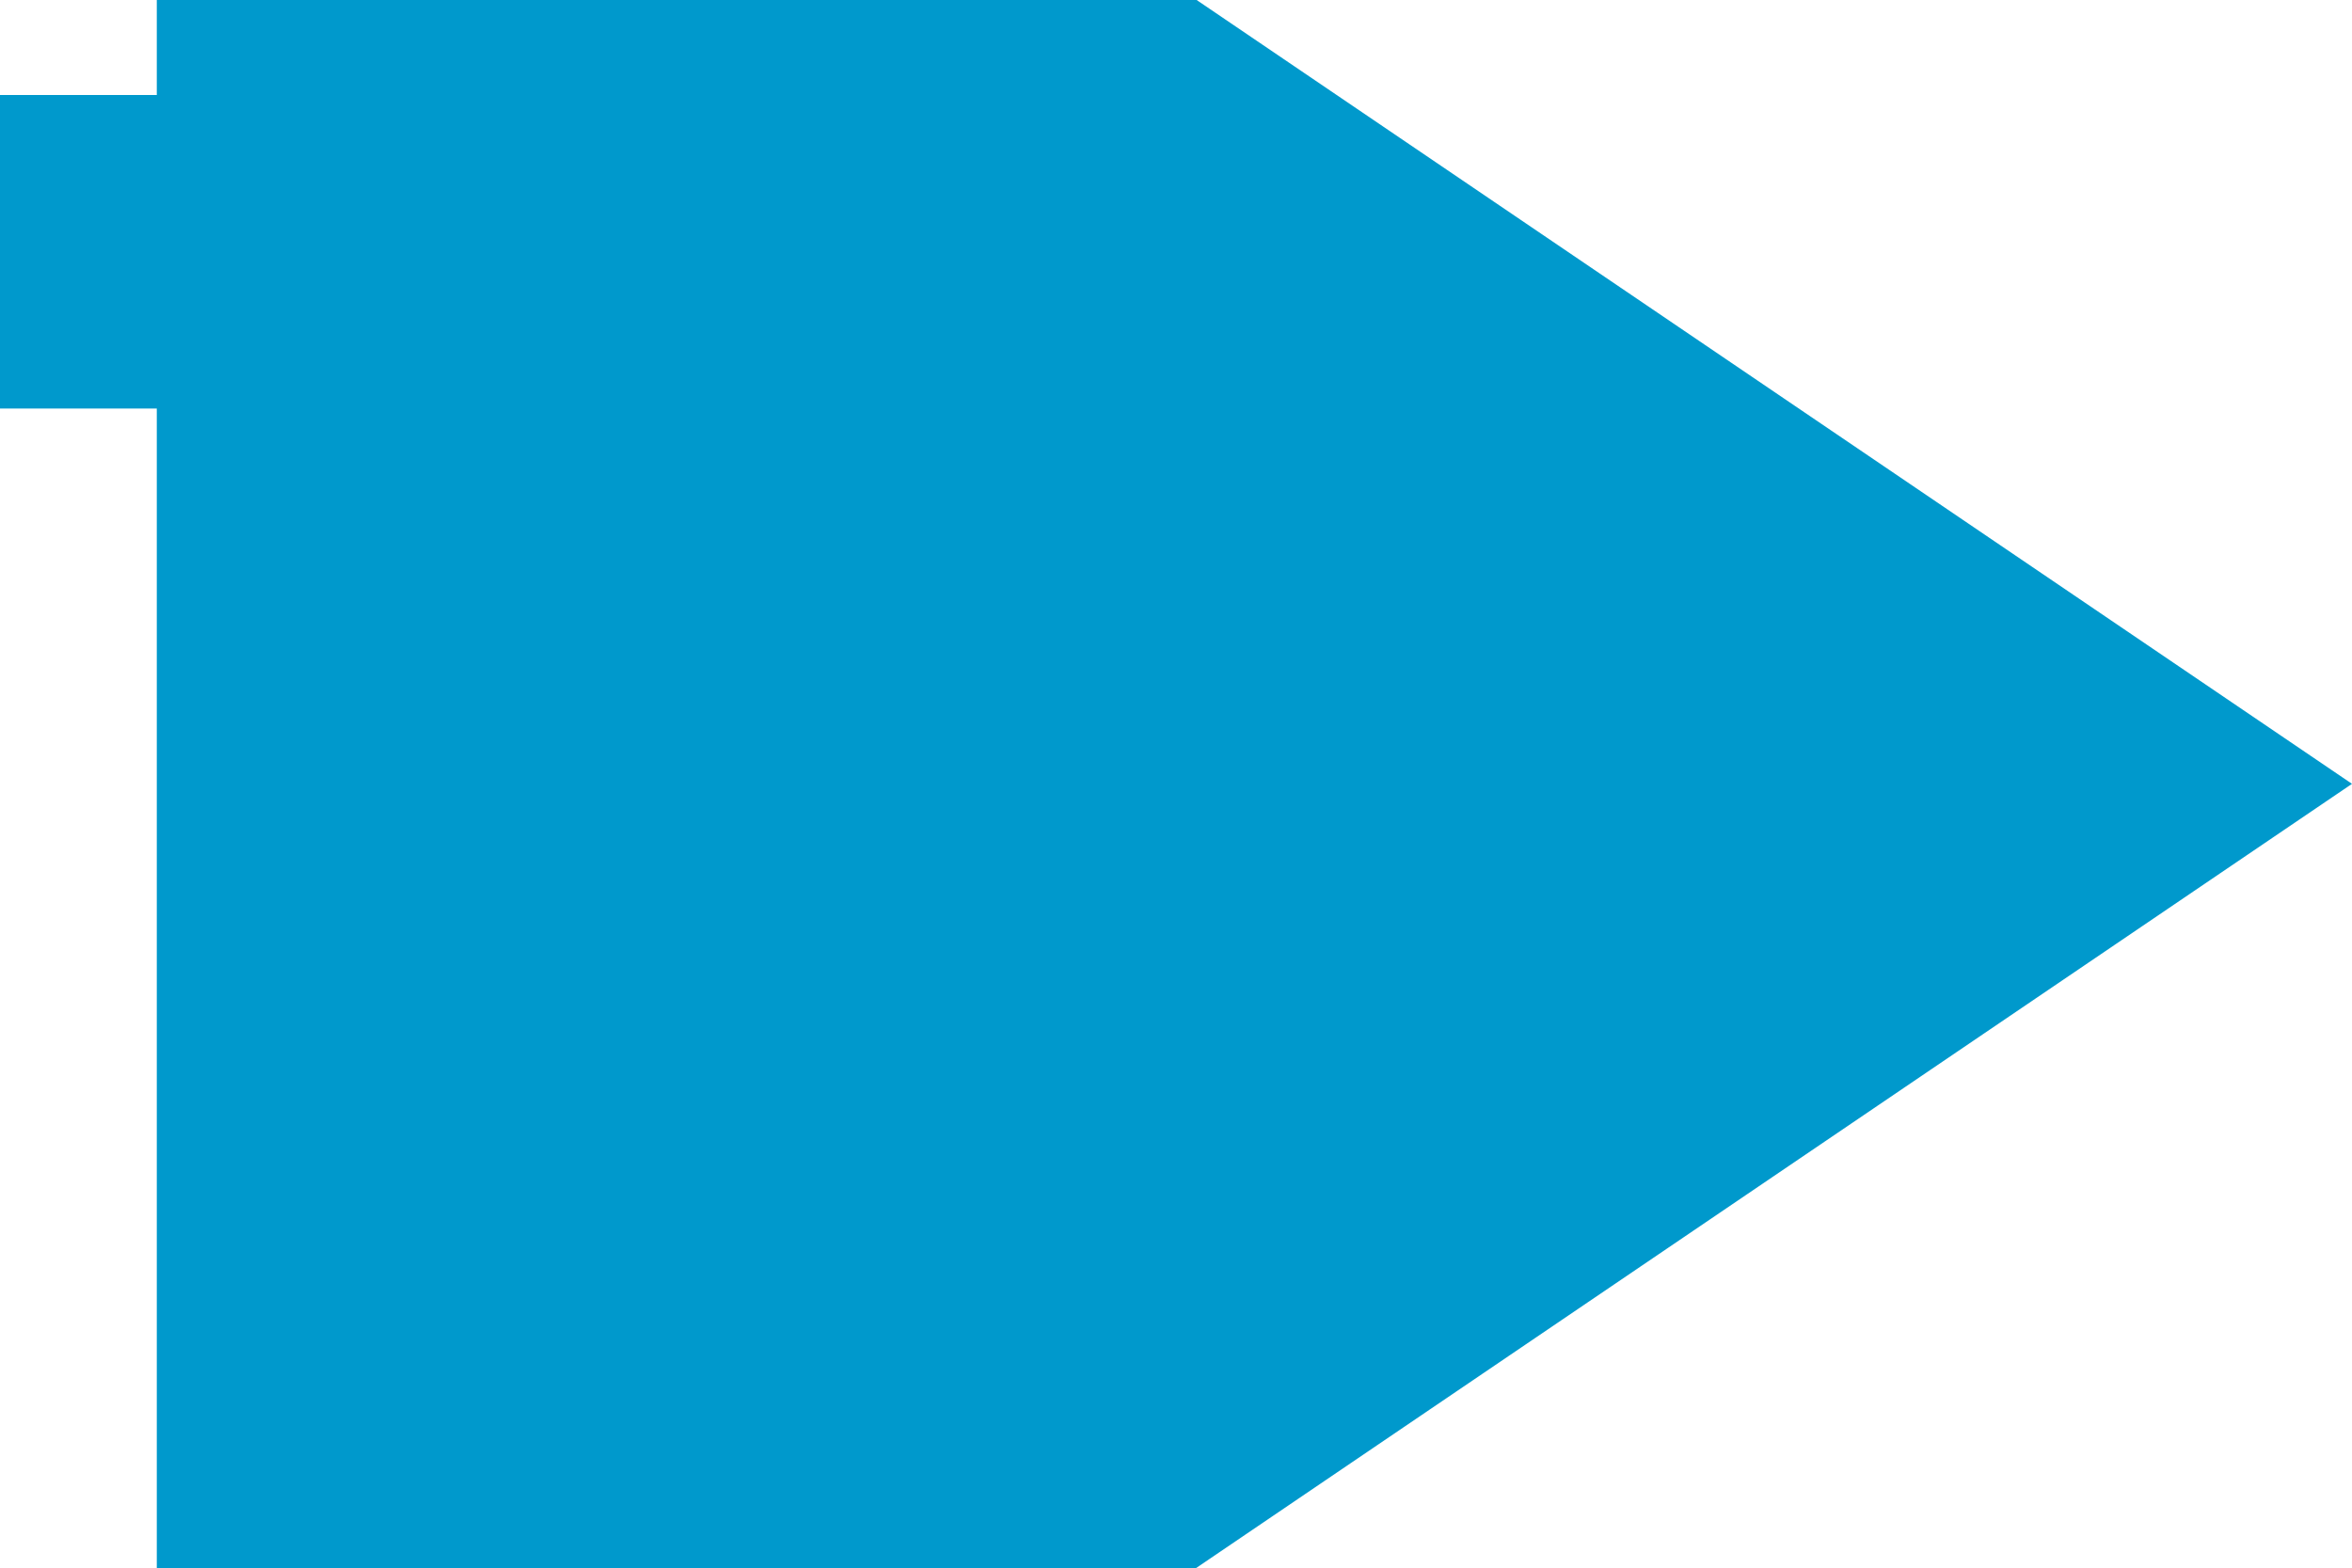
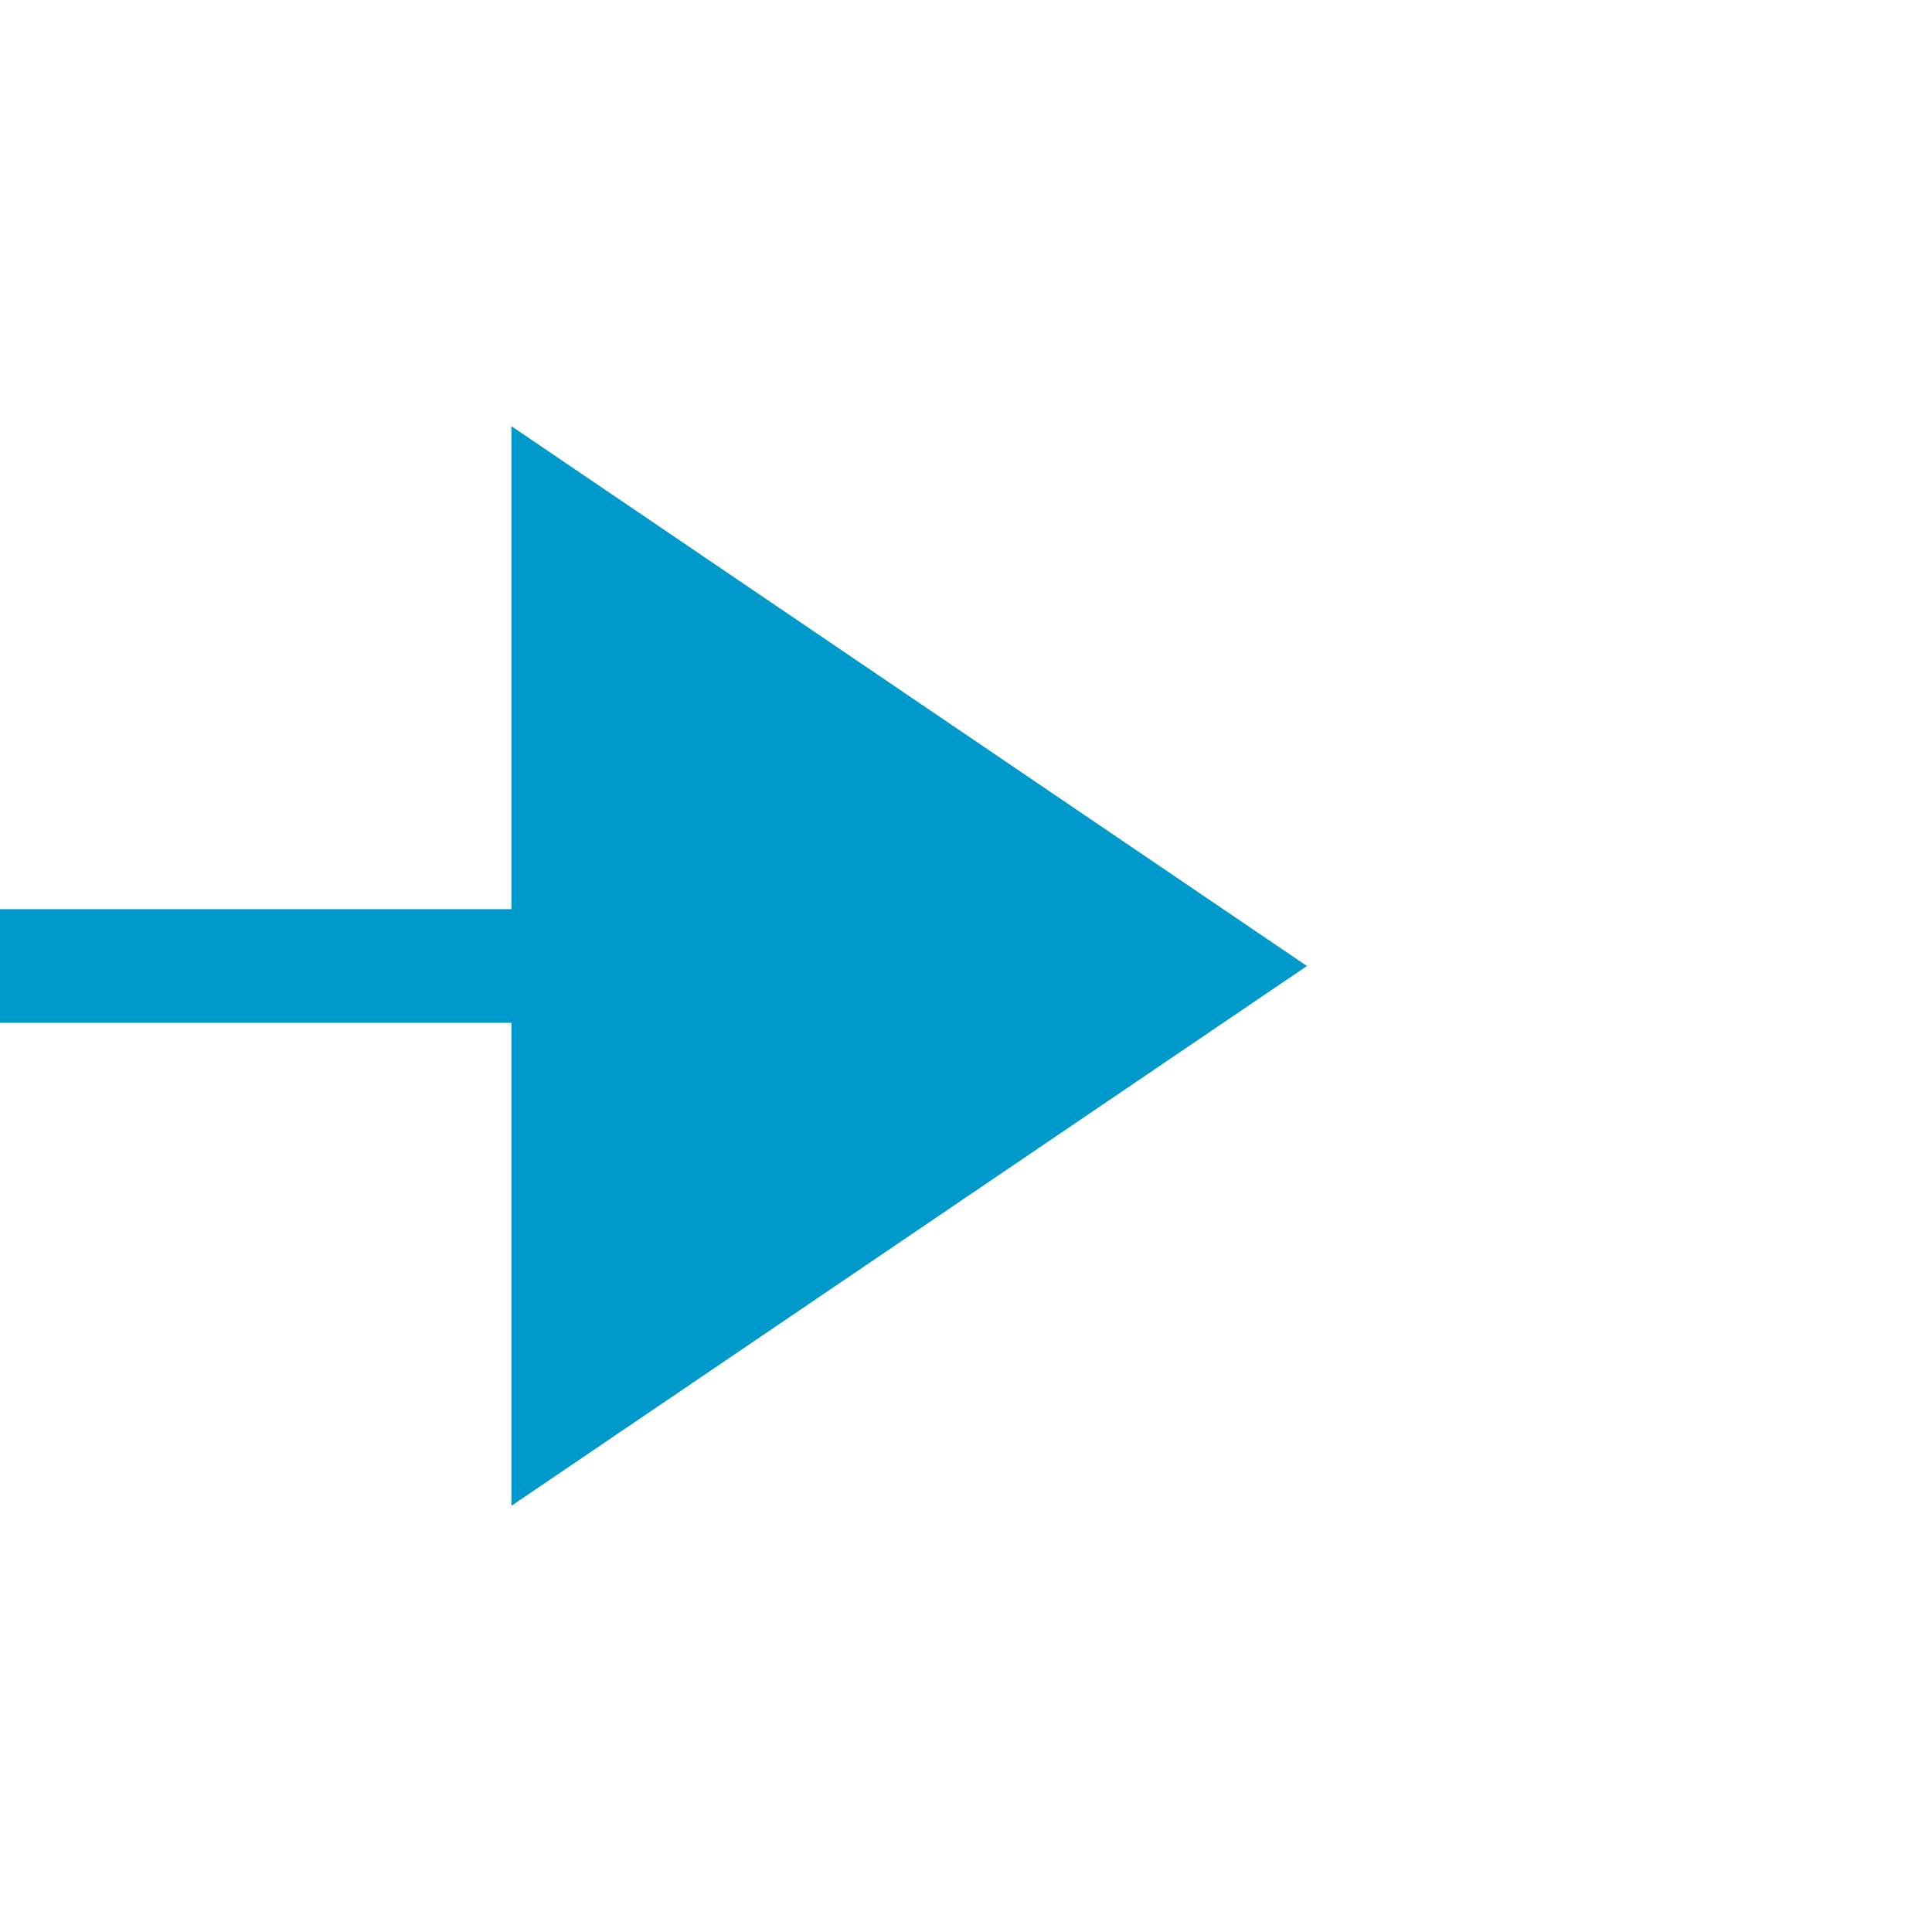
- <svg xmlns="http://www.w3.org/2000/svg" version="1.1" width="15px" height="10px" preserveAspectRatio="xMinYMid meet" viewBox="690 430  15 8">
-   <path d="M 491 467  L 605 467  L 605 430.606  L 695 430.606  L 695 434  " stroke-width="2" stroke="#0099cc" fill="none" />
-   <path d="M 691 443.5  L 705 434  L 691 424.5  L 691 443.5  Z " fill-rule="nonzero" fill="#0099cc" stroke="none" />
+ <svg xmlns="http://www.w3.org/2000/svg" version="1.1" width="34px" height="34px" preserveAspectRatio="xMinYMid meet" viewBox="684 294  34 32">
+   <path d="M 491 115  L 491 115.927  L 610.459 115.927  L 610.459 310  L 695 310  " stroke-width="2" stroke="#0099cc" fill="none" />
+   <path d="M 693 319.5  L 707 310  L 693 300.5  L 693 319.5  Z " fill-rule="nonzero" fill="#0099cc" stroke="none" />
</svg>
